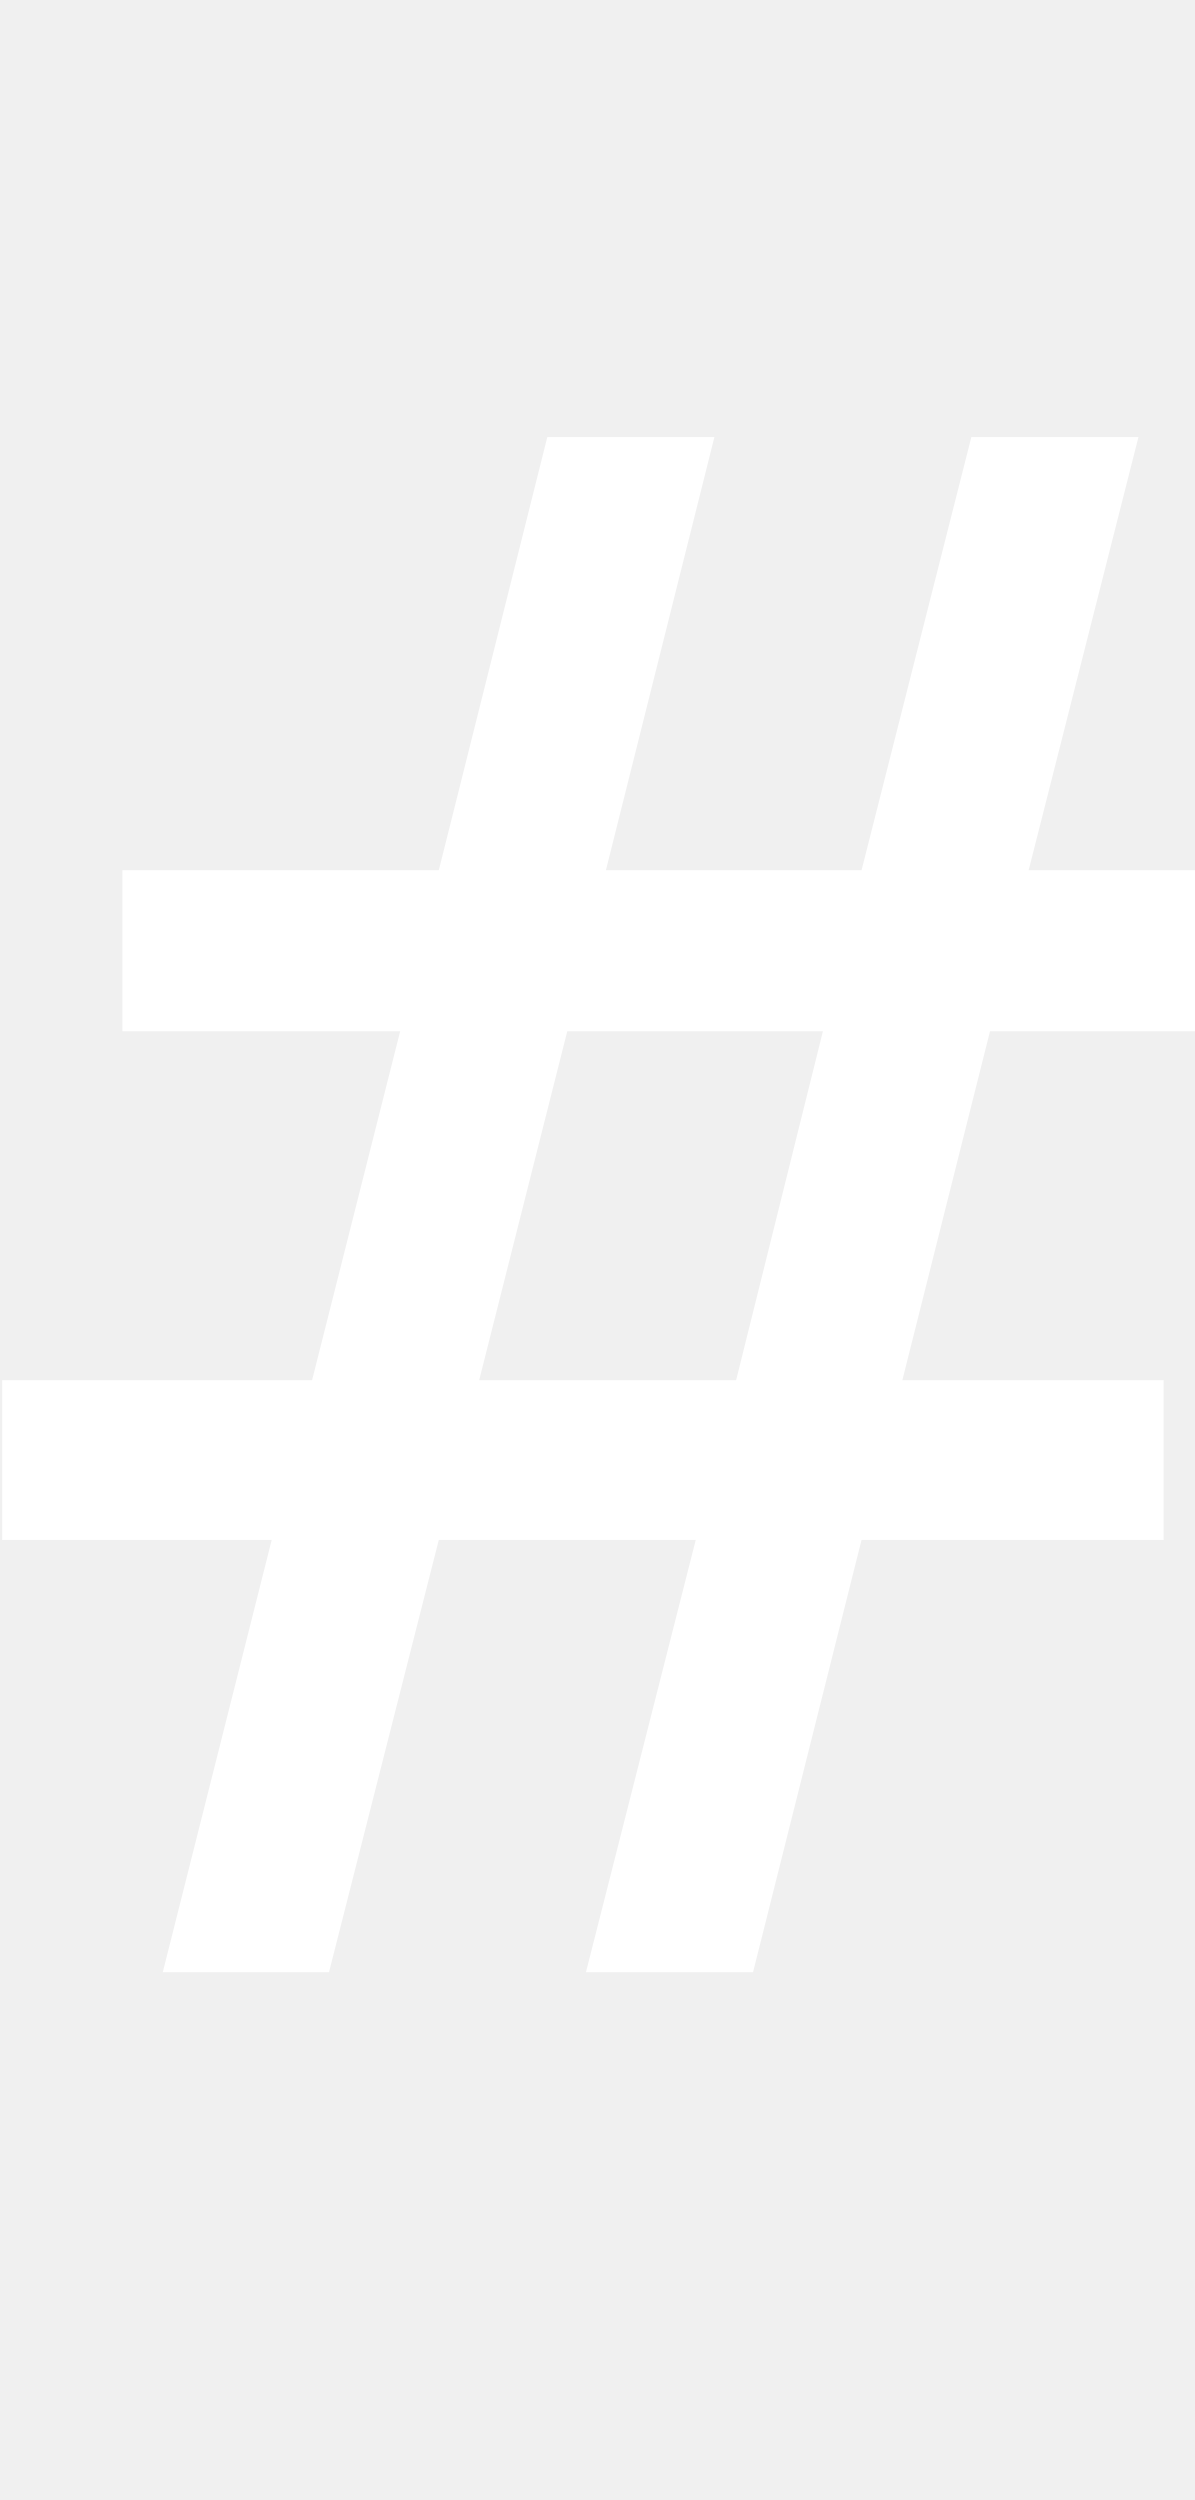
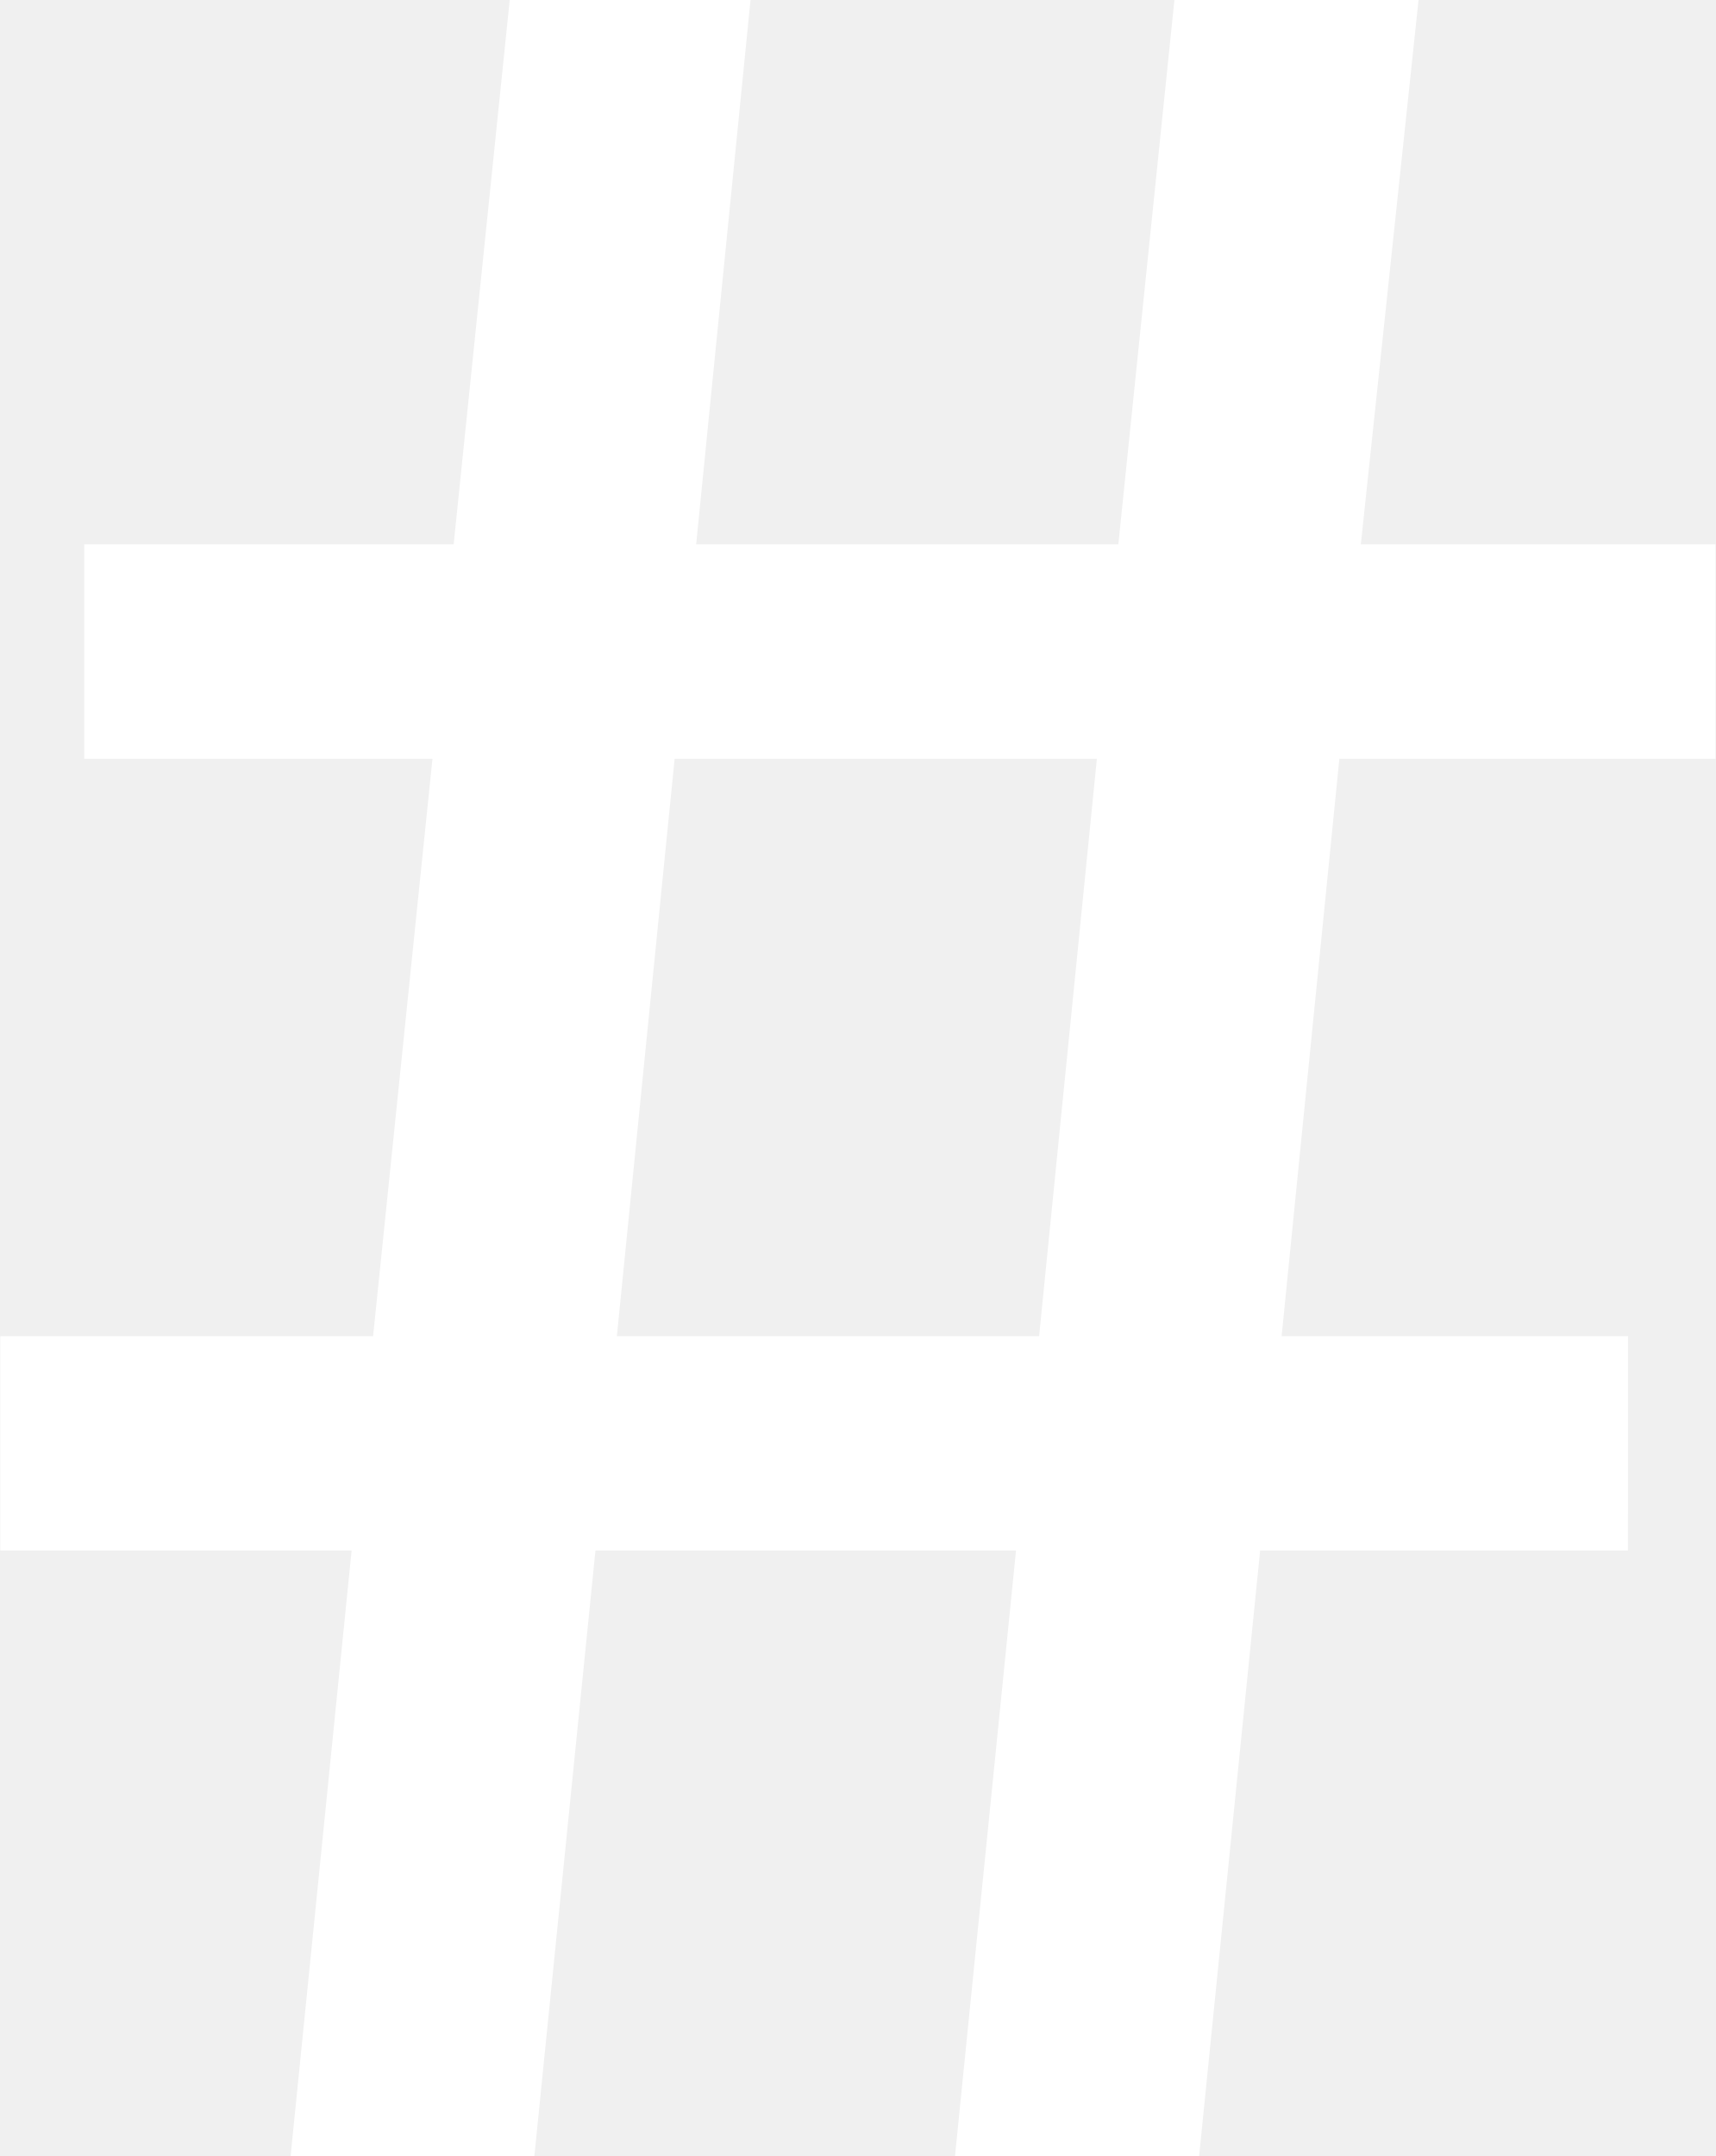
- <svg xmlns="http://www.w3.org/2000/svg" width="43" height="90" viewBox="0 0 43 90">
-   <text id="_" data-name="#" transform="translate(0 71)" fill="#fff" font-size="77" font-family="Consolas">
-     <tspan x="0" y="0">#</tspan>
-   </text>
+ <svg xmlns="http://www.w3.org/2000/svg" width="29.555" height="37.142" viewBox="0 0 29.555 37.142">
+   <path id="_" data-name="#" d="M-418.384,136.511h-6.337l-1.051,10.43h-4.206l1.051-10.43h-7.246l-1.052,10.43h-4.2l1.051-10.43h-6.053v-3.693h6.423l1.023-9.947h-6v-3.694h6.365l.966-9.378h4.149l-.937,9.378h7.274l.966-9.378h4.206l-.994,9.378h6.11v3.694h-6.48l-.995,9.947h5.968Zm-10.145-3.693.995-9.947h-7.275l-.995,9.947Z" transform="translate(446.432 -109.799)" fill="#fff" />
</svg>
